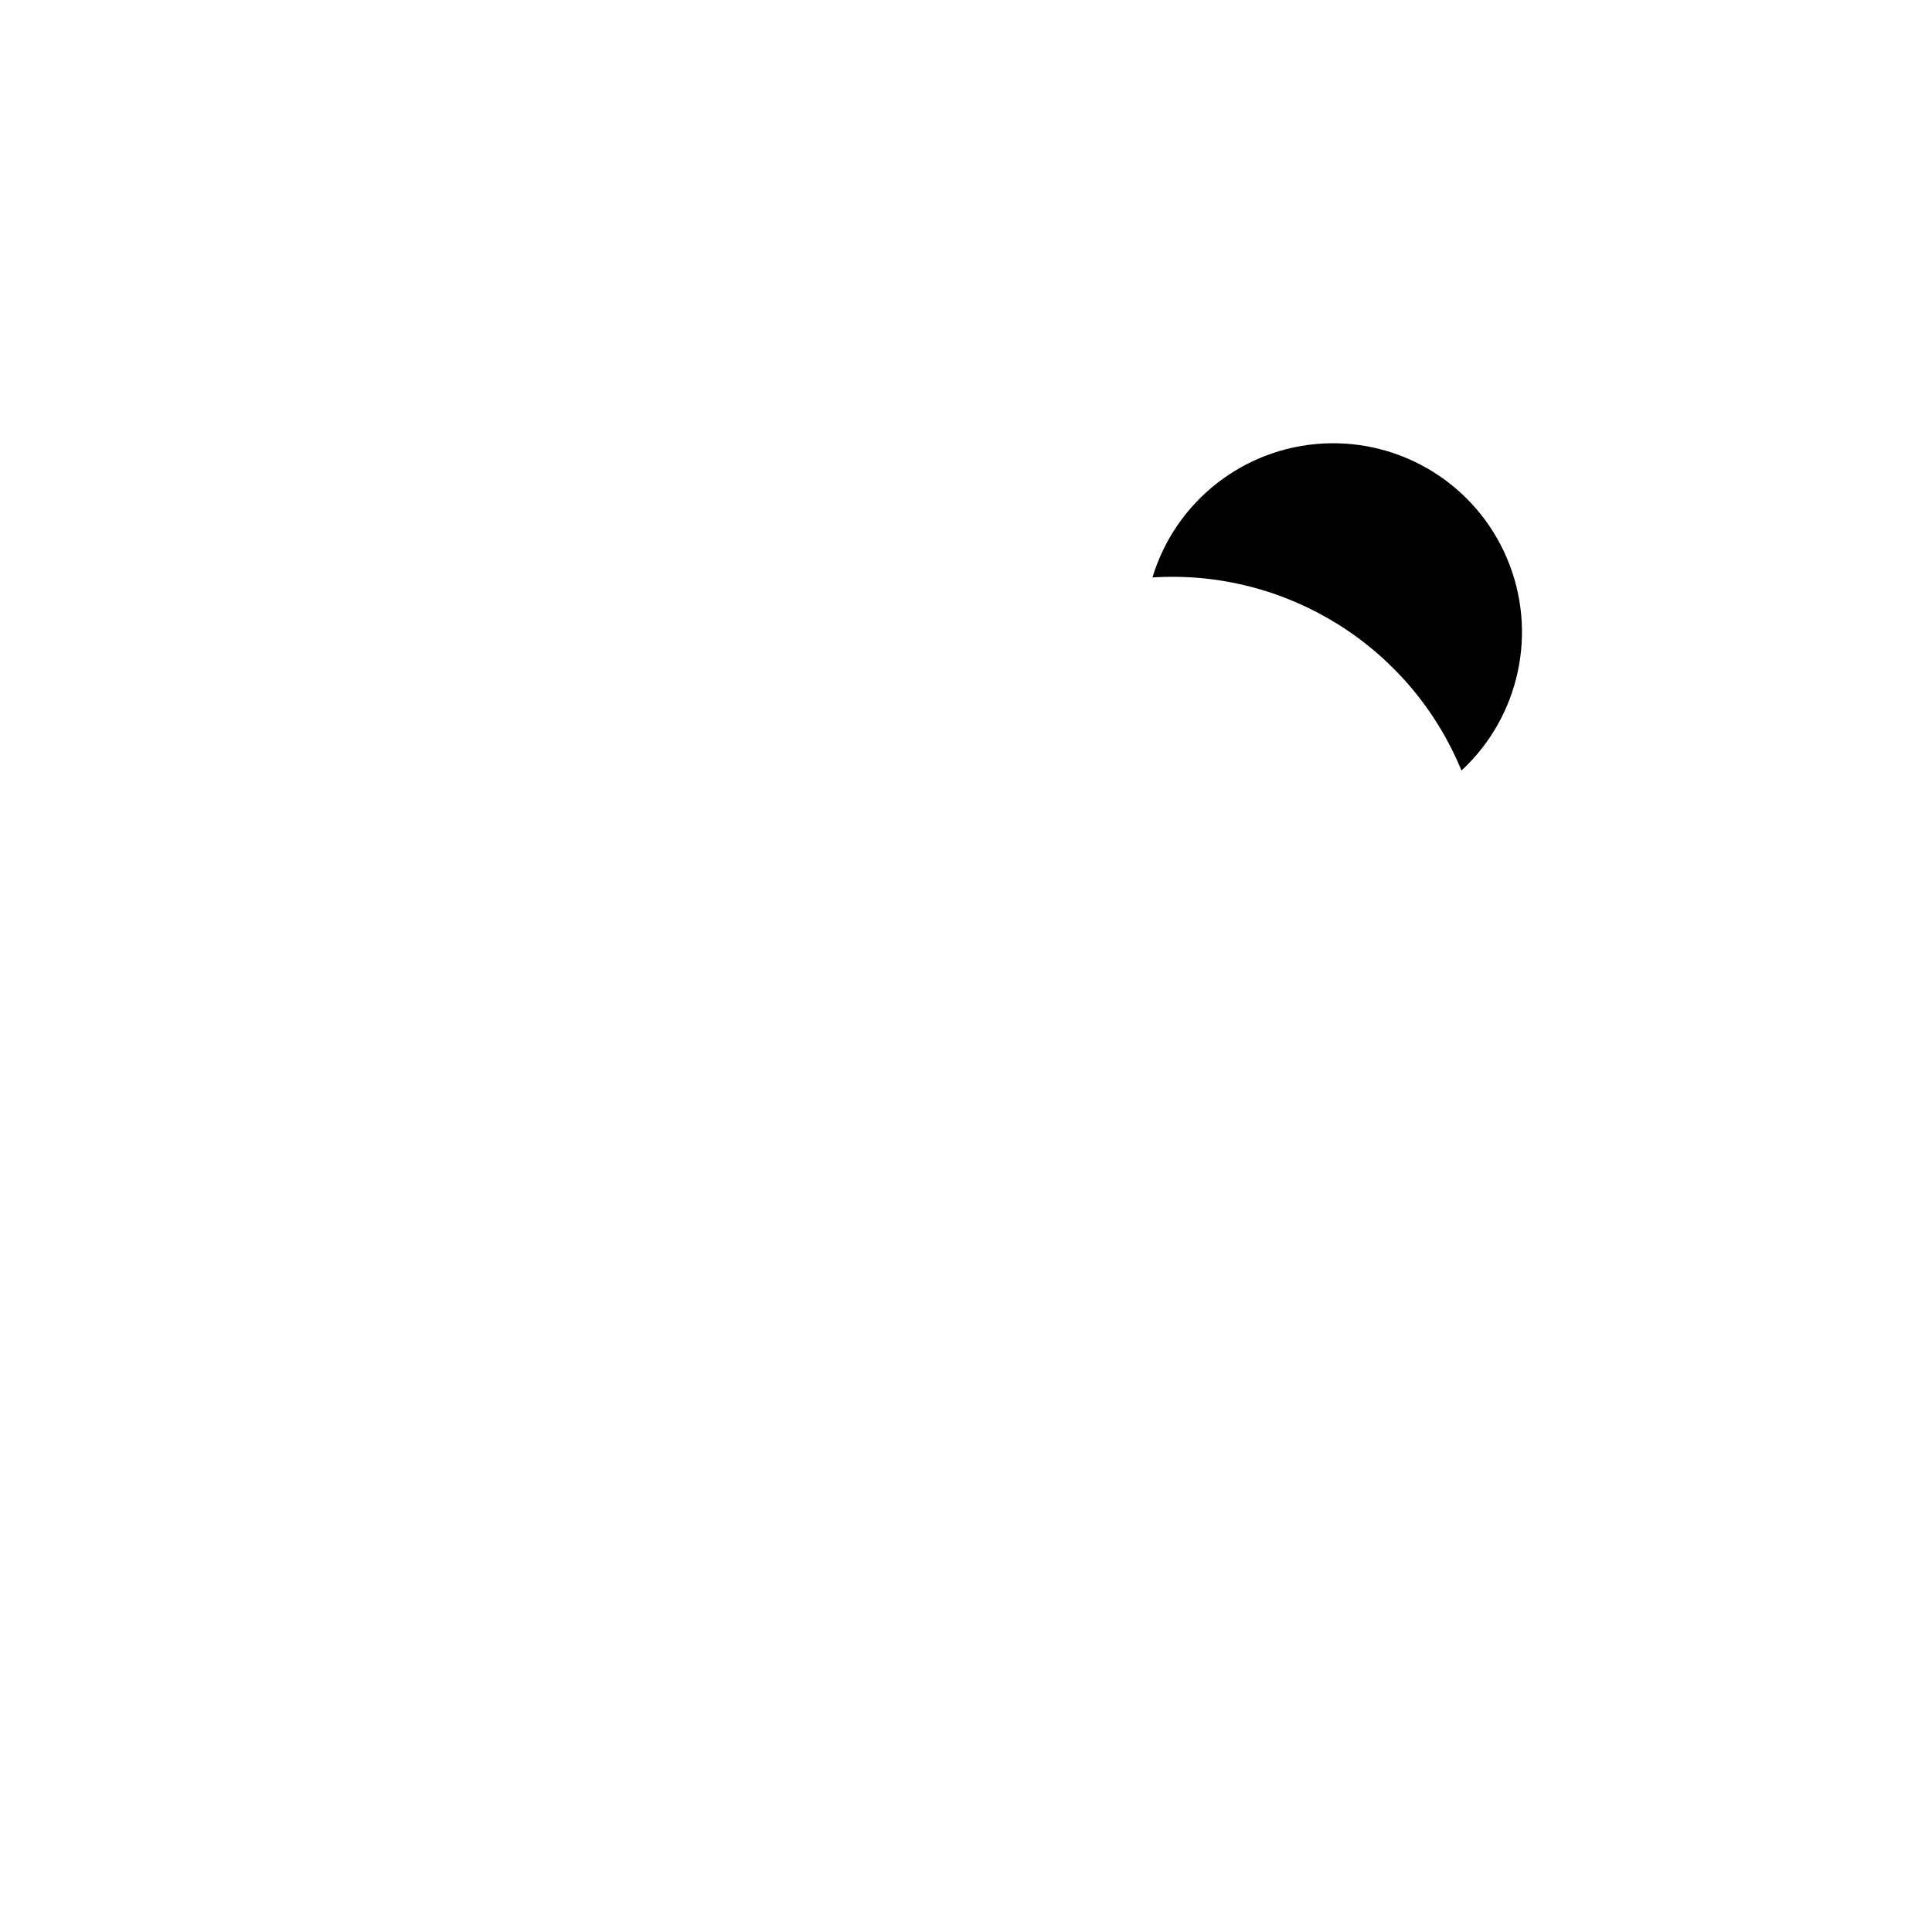
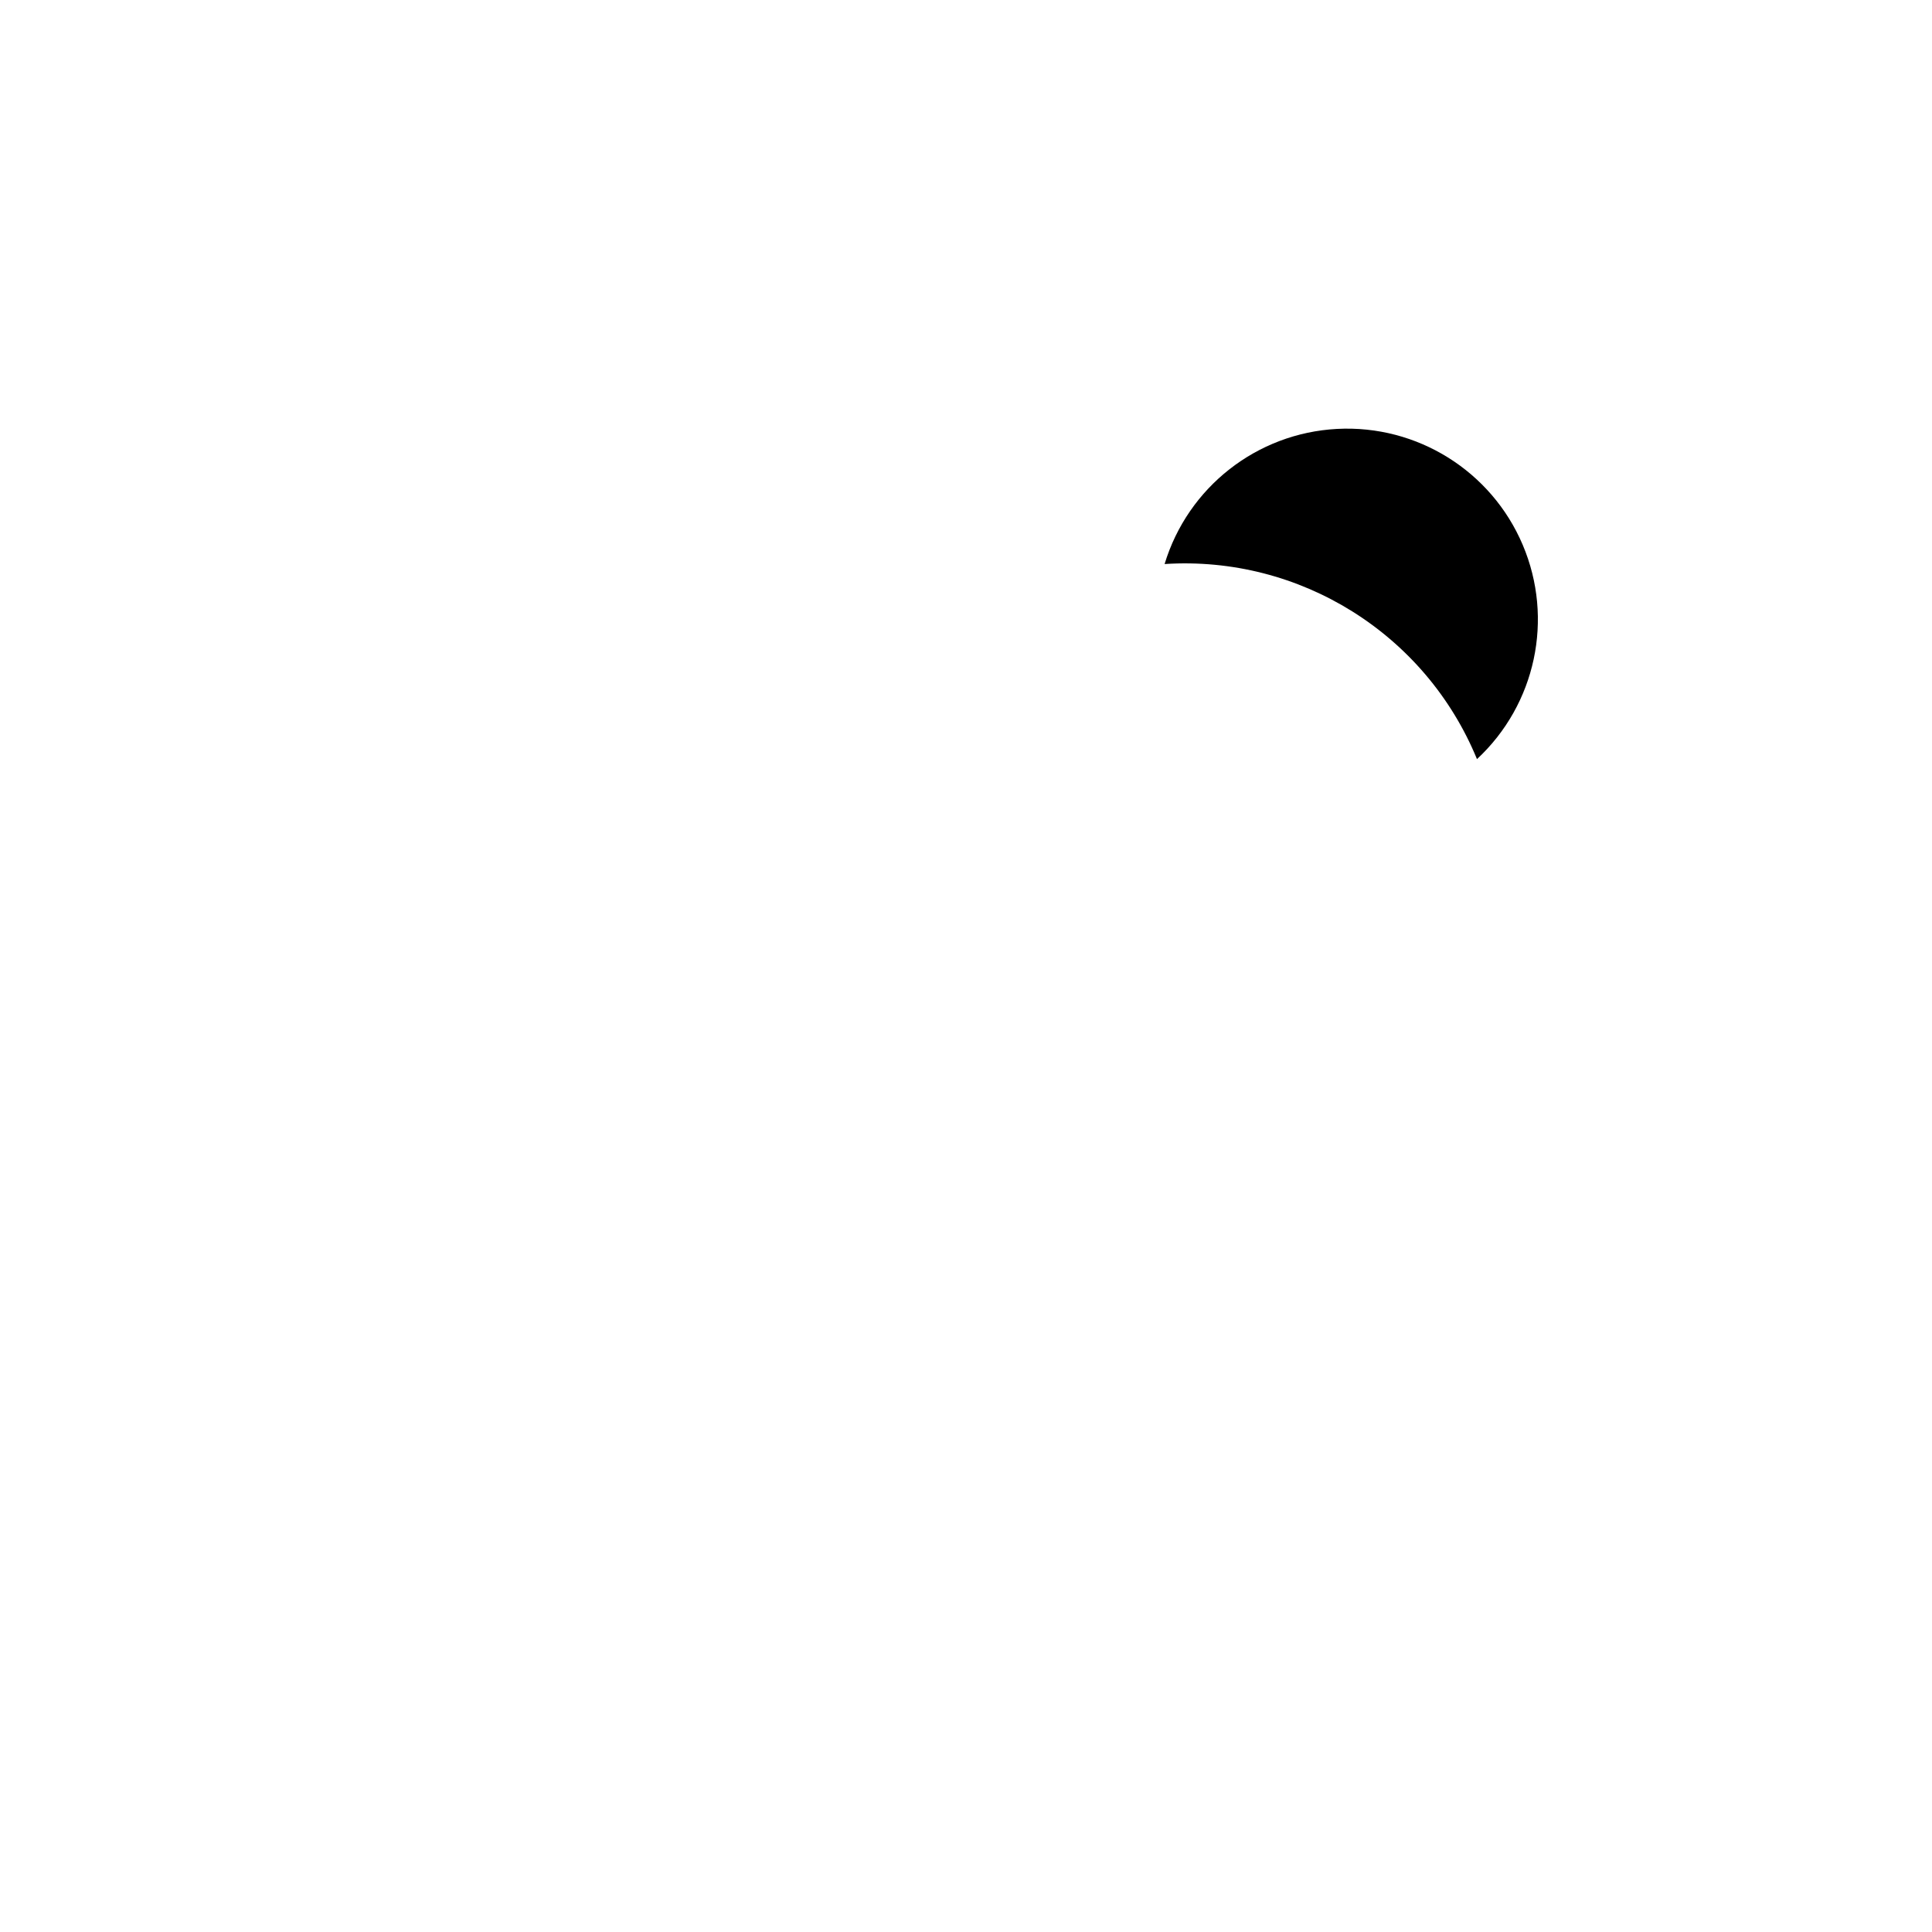
<svg xmlns="http://www.w3.org/2000/svg" width="1024" height="1024" viewBox="0 0 1024 1024">
-   <path d="M610.83 306.06A100.06 100.06 0 1 1 774.61 408.4A165.68 165.68 0 0 0 610.83 306.06Z" fill="#000" />
+   <path d="M617.26 298.95A101.1 101.1 0 1 1 782.83 402.35A167.4 167.4 0 0 0 617.26 298.95Z" fill="#000" />
</svg>
